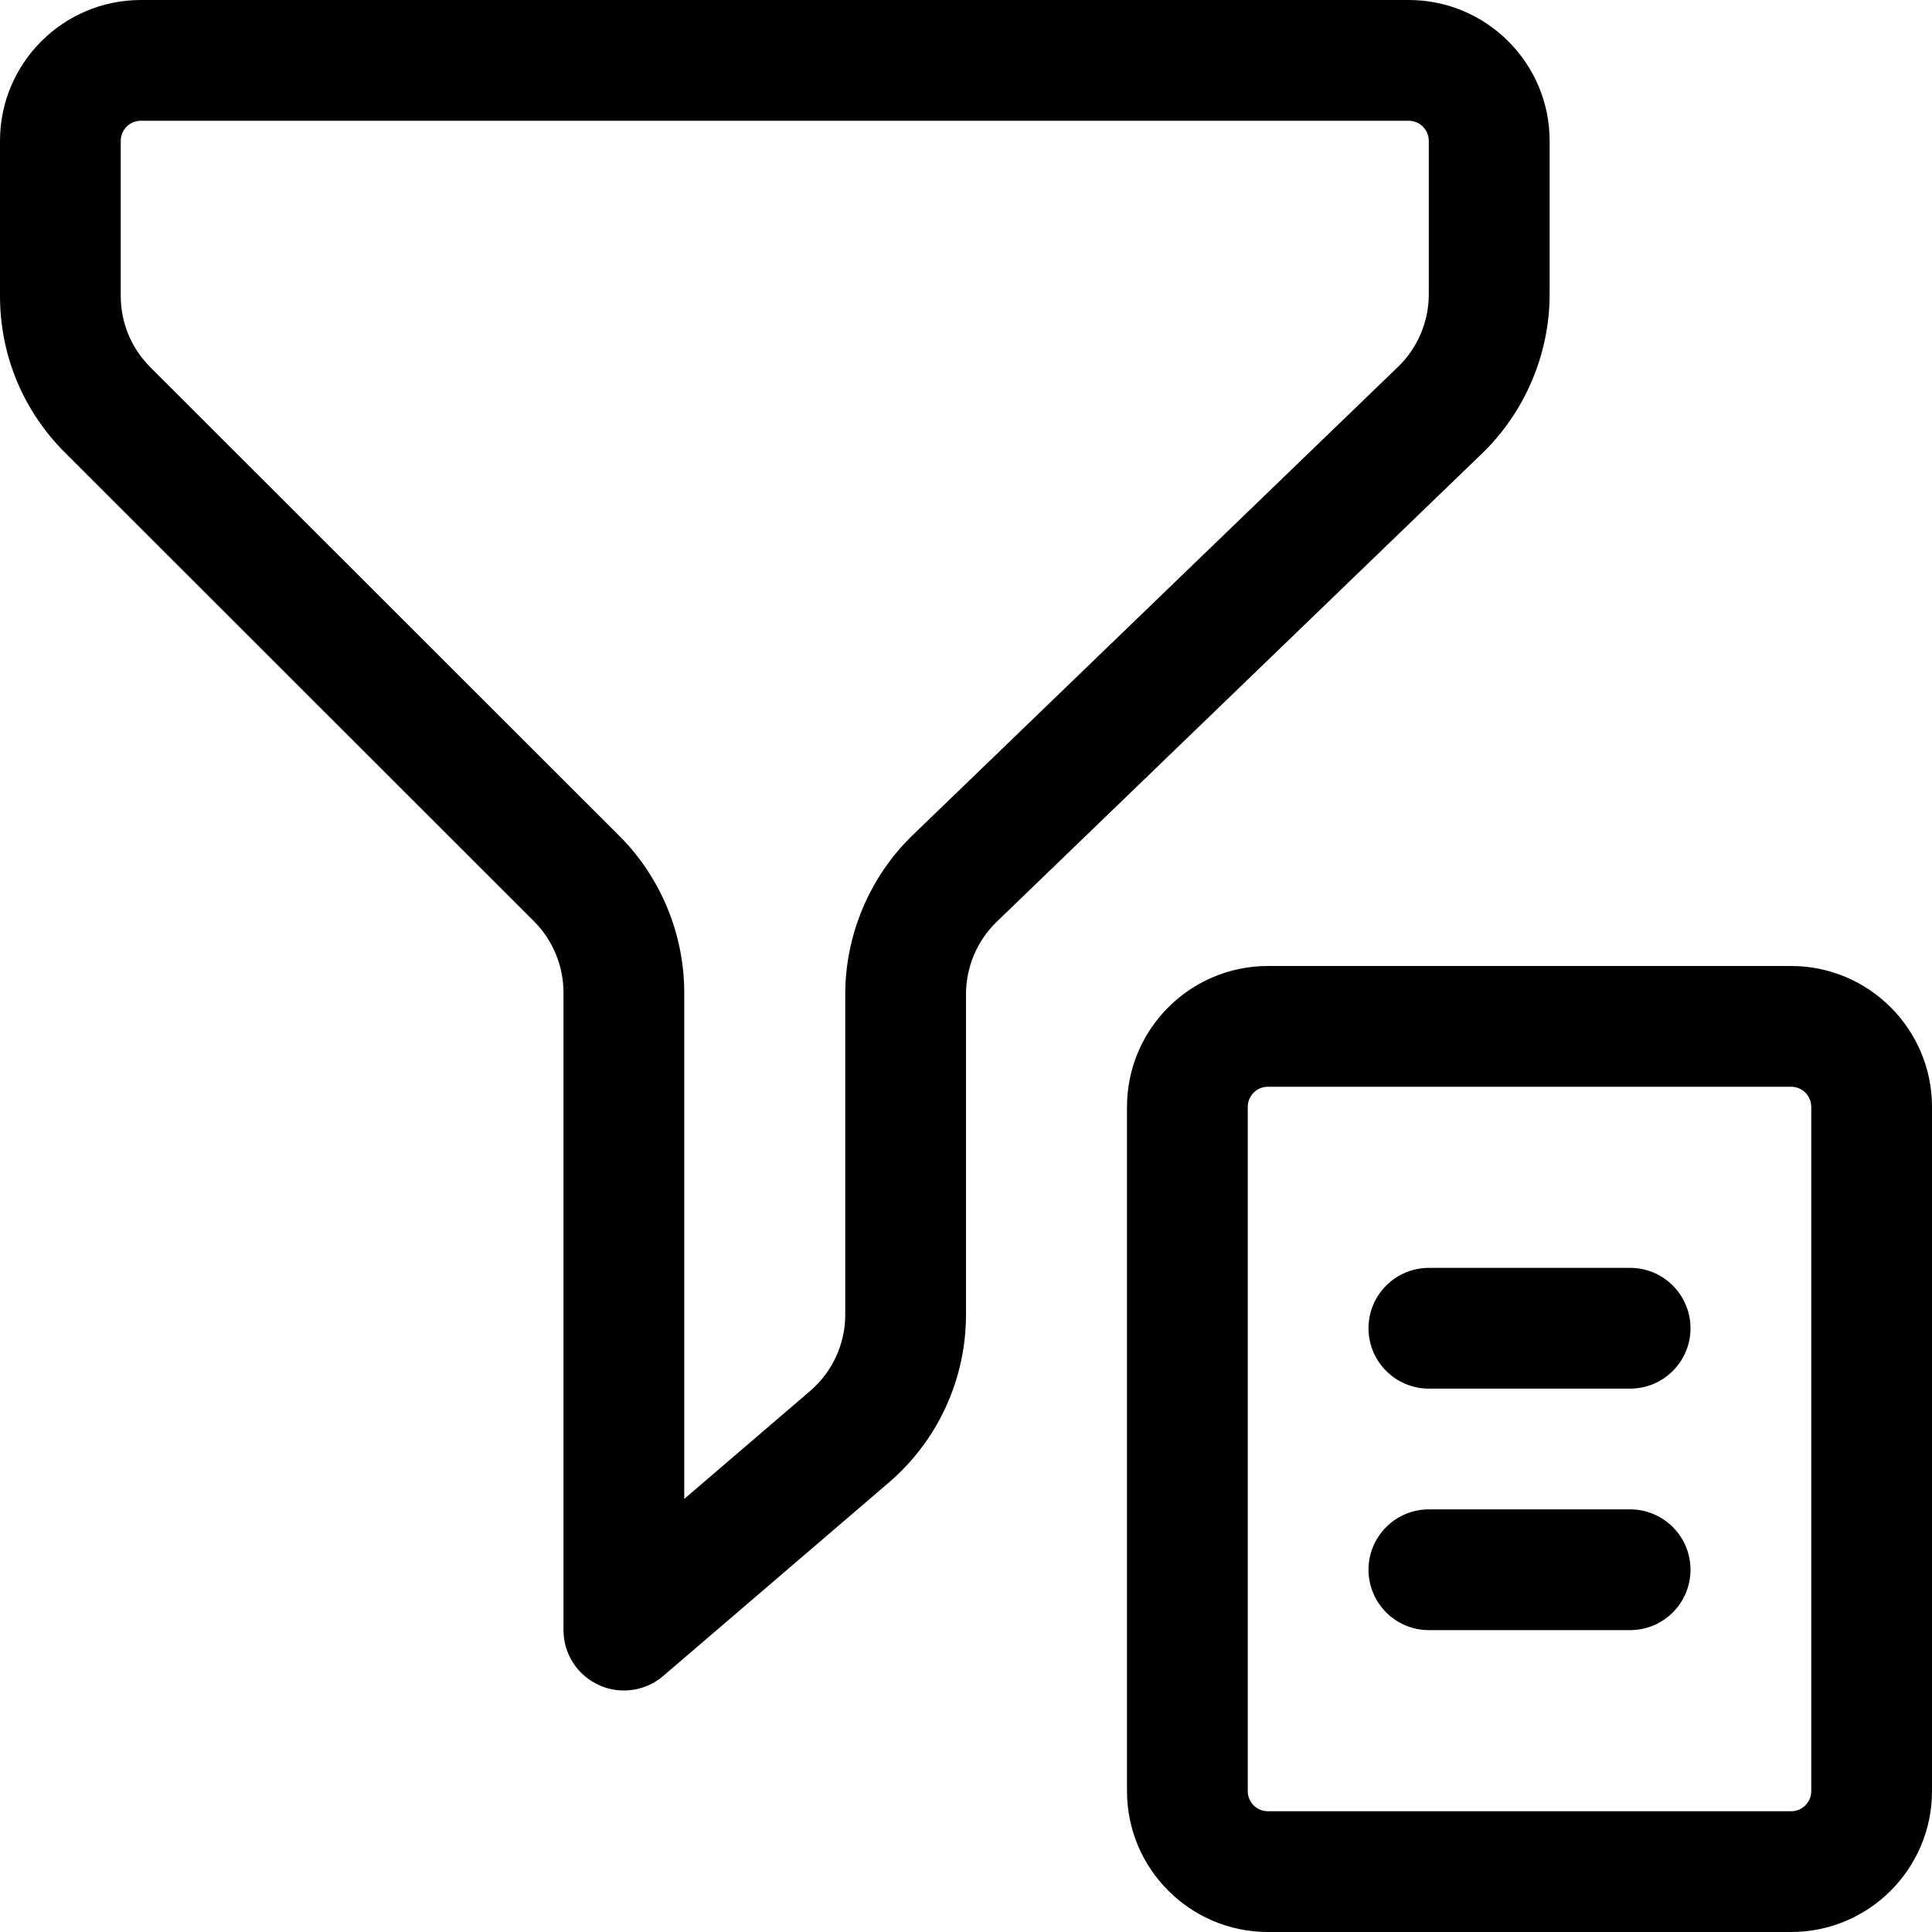
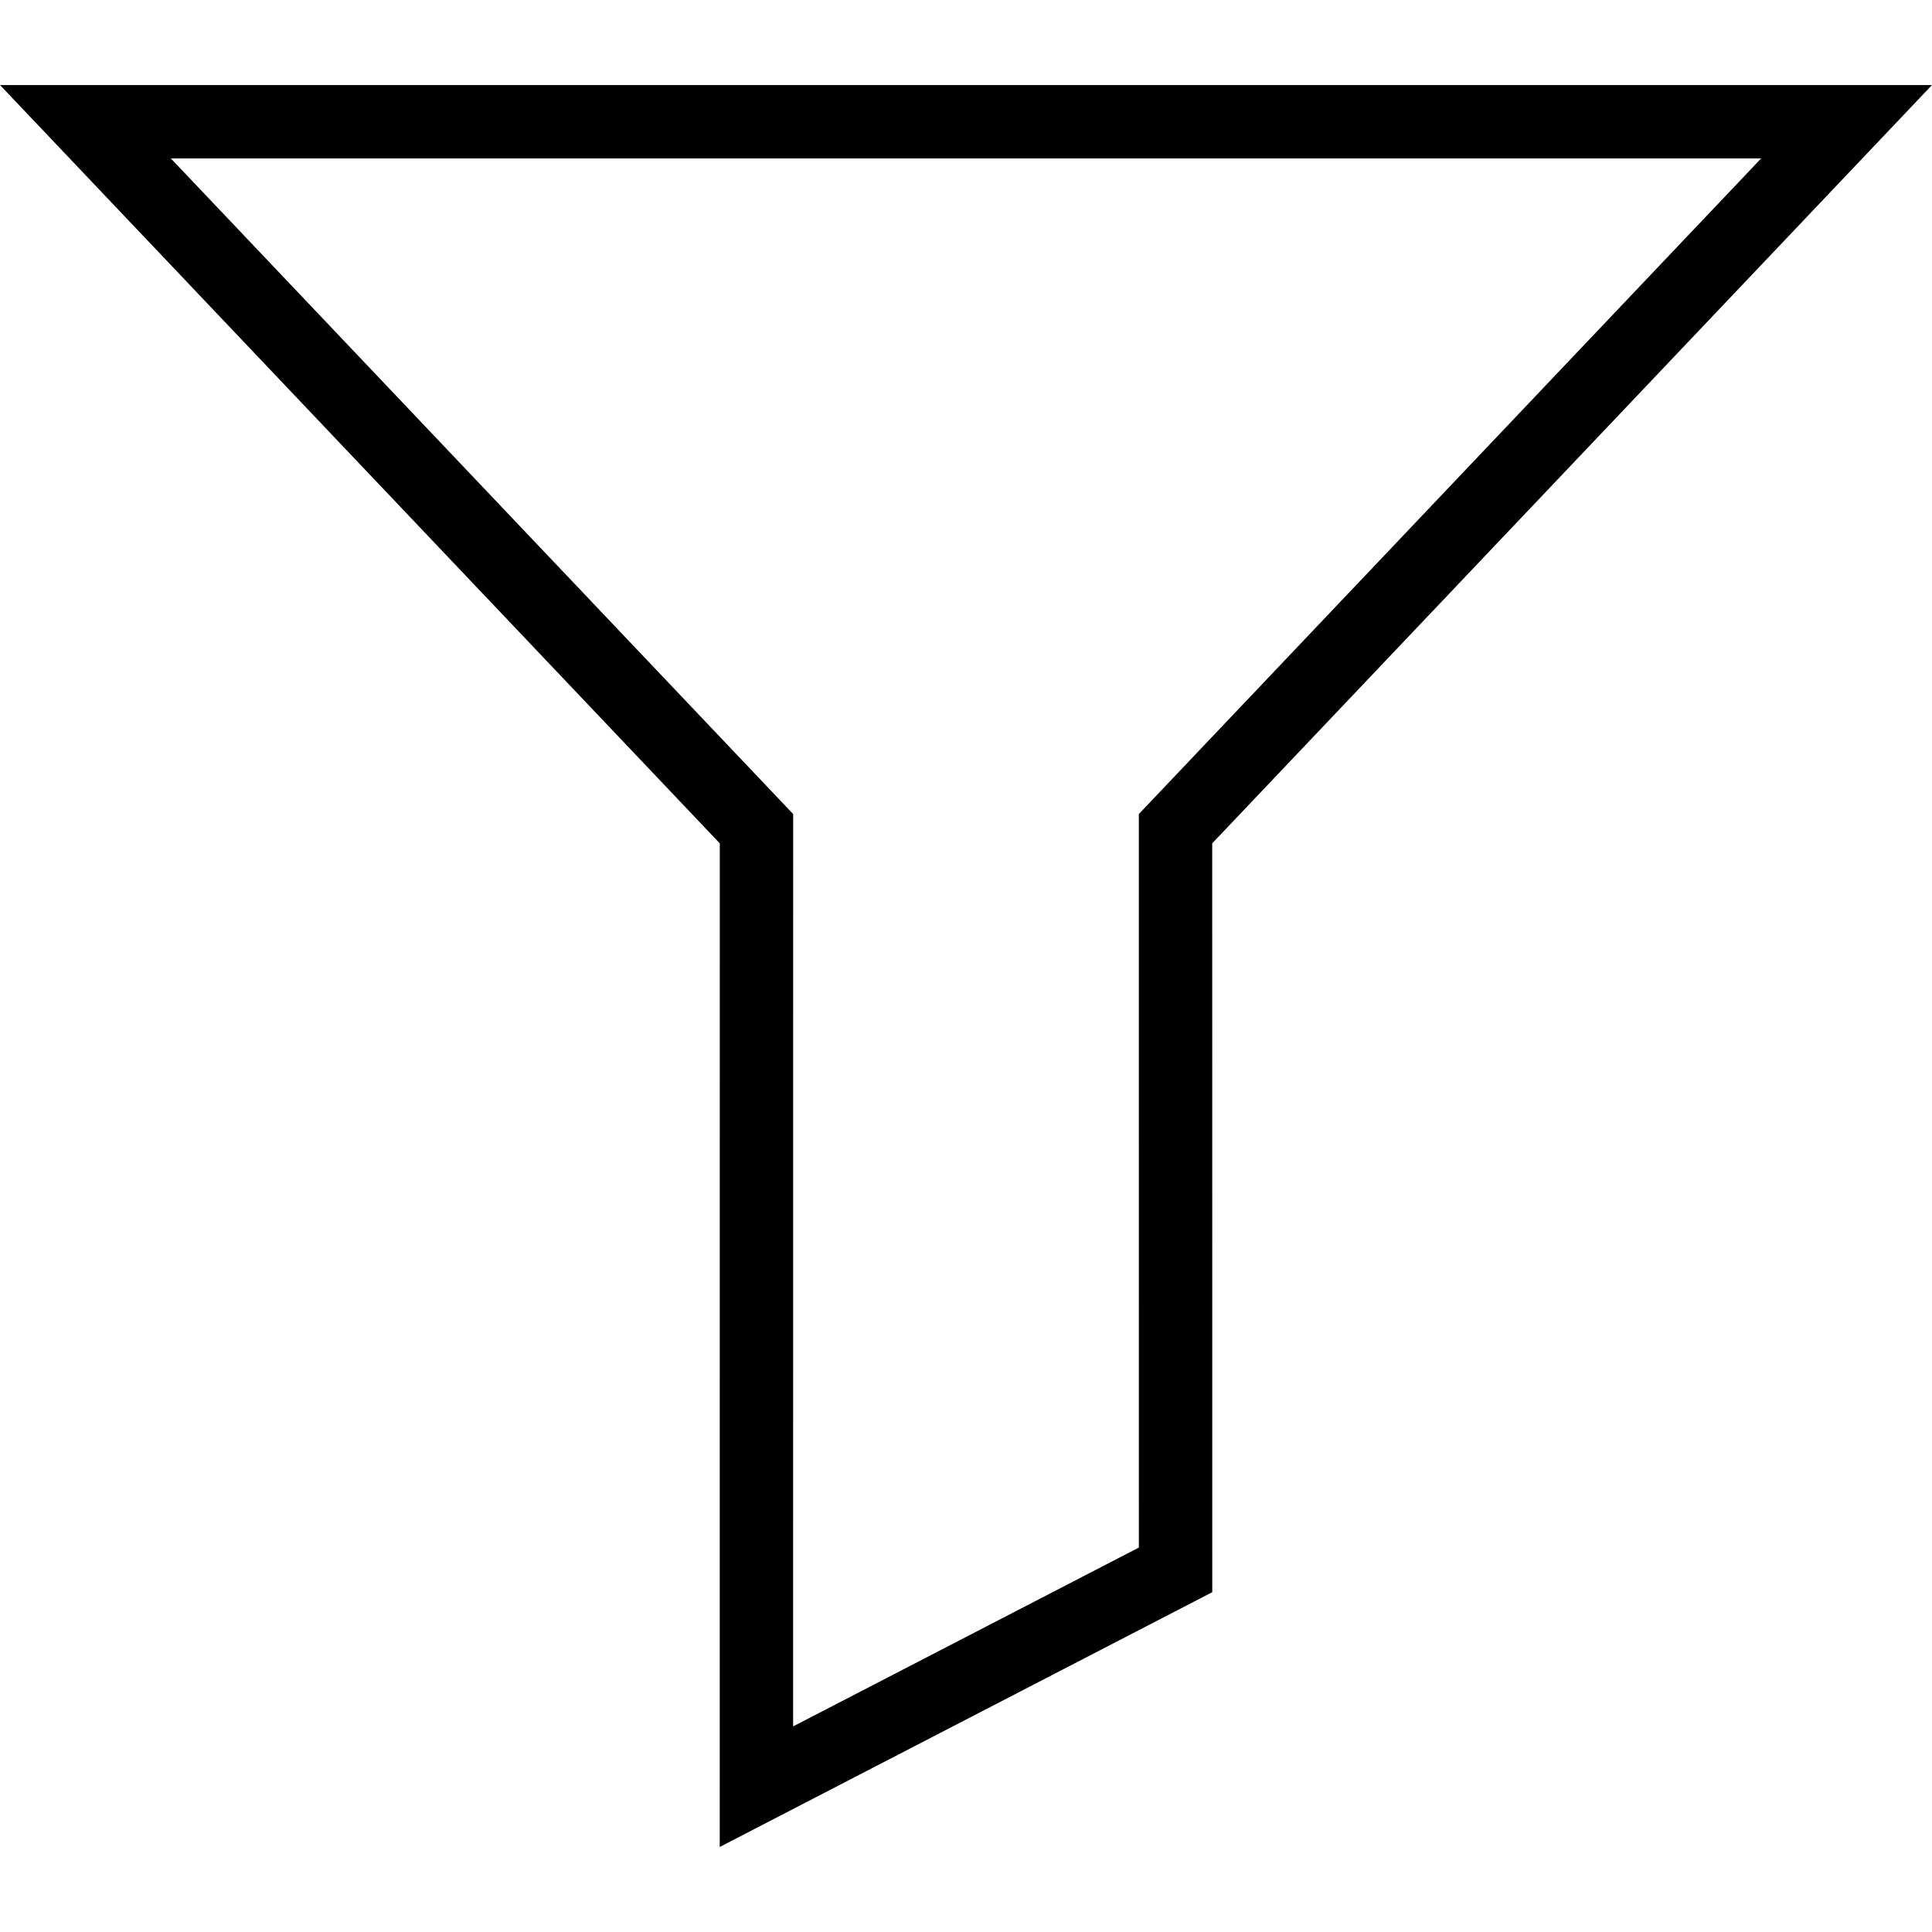
- <svg xmlns="http://www.w3.org/2000/svg" height="512pt" viewBox="0 0 512 512" width="512pt">
-   <path d="m165.332 448c-2.262 0-4.543-.469-6.676-1.473-5.695-2.602-9.324-8.277-9.324-14.527v-168.98c0-7.02-2.855-13.91-7.809-18.859l-124.328-124.246c-11.094-11.07-17.195-25.812-17.195-41.492v-41.09c0-20.586 16.746-37.332 37.332-37.332h336c20.59 0 37.336 16.746 37.336 37.332v40.641c0 15.828-6.531 31.234-17.922 42.219l-128.574 124.055c-5.207 5.012-8.172 12.012-8.172 19.219v84.91c0 17.148-7.465 33.387-20.48 44.543l-59.754 51.219c-2.965 2.539-6.676 3.863-10.434 3.863zm-128-416c-2.941 0-5.332 2.391-5.332 5.332v41.09c0 7.125 2.773 13.824 7.828 18.879l124.309 124.223c10.926 10.902 17.195 26.027 17.195 41.496v134.207l33.344-28.586c5.91-5.078 9.324-12.438 9.324-20.246v-84.906c0-15.828 6.527-31.23 17.922-42.219l128.574-124.055c5.184-4.992 8.148-11.988 8.148-19.199v-40.684c0-2.941-2.387-5.332-5.332-5.332zm0 0" />
-   <path d="m474.668 512h-138.668c-20.586 0-37.332-16.746-37.332-37.332v-181.336c0-20.586 16.746-37.332 37.332-37.332h138.668c20.586 0 37.332 16.746 37.332 37.332v181.336c0 20.586-16.746 37.332-37.332 37.332zm-138.668-224c-2.945 0-5.332 2.391-5.332 5.332v181.336c0 2.941 2.387 5.332 5.332 5.332h138.668c2.941 0 5.332-2.391 5.332-5.332v-181.336c0-2.941-2.391-5.332-5.332-5.332zm0 0" />
-   <path d="m432 368h-53.332c-8.832 0-16-7.168-16-16s7.168-16 16-16h53.332c8.832 0 16 7.168 16 16s-7.168 16-16 16zm0 0" />
-   <path d="m432 432h-53.332c-8.832 0-16-7.168-16-16s7.168-16 16-16h53.332c8.832 0 16 7.168 16 16s-7.168 16-16 16zm0 0" />
+ <svg xmlns="http://www.w3.org/2000/svg" version="1.1" id="Layer_1" x="0px" y="0px" viewBox="0 0 518.462 518.462" style="enable-background:new 0 0 518.462 518.462;" xml:space="preserve">
+   <g>
+     <g>
+       <path d="M518.462,22.82H0l193.159,203.495l-0.014,269.327l132.173-68.37l-0.014-200.957L518.462,22.82z M212.837,463.286    l0.014-244.827L45.846,42.512h426.769L305.611,218.459l0.014,196.832L212.837,463.286z" />
+     </g>
+   </g>
+   <g>
+ </g>
+   <g>
+ </g>
+   <g>
+ </g>
+   <g>
+ </g>
+   <g>
+ </g>
+   <g>
+ </g>
+   <g>
+ </g>
+   <g>
+ </g>
+   <g>
+ </g>
+   <g>
+ </g>
+   <g>
+ </g>
+   <g>
+ </g>
+   <g>
+ </g>
+   <g>
+ </g>
+   <g>
+ </g>
</svg>
